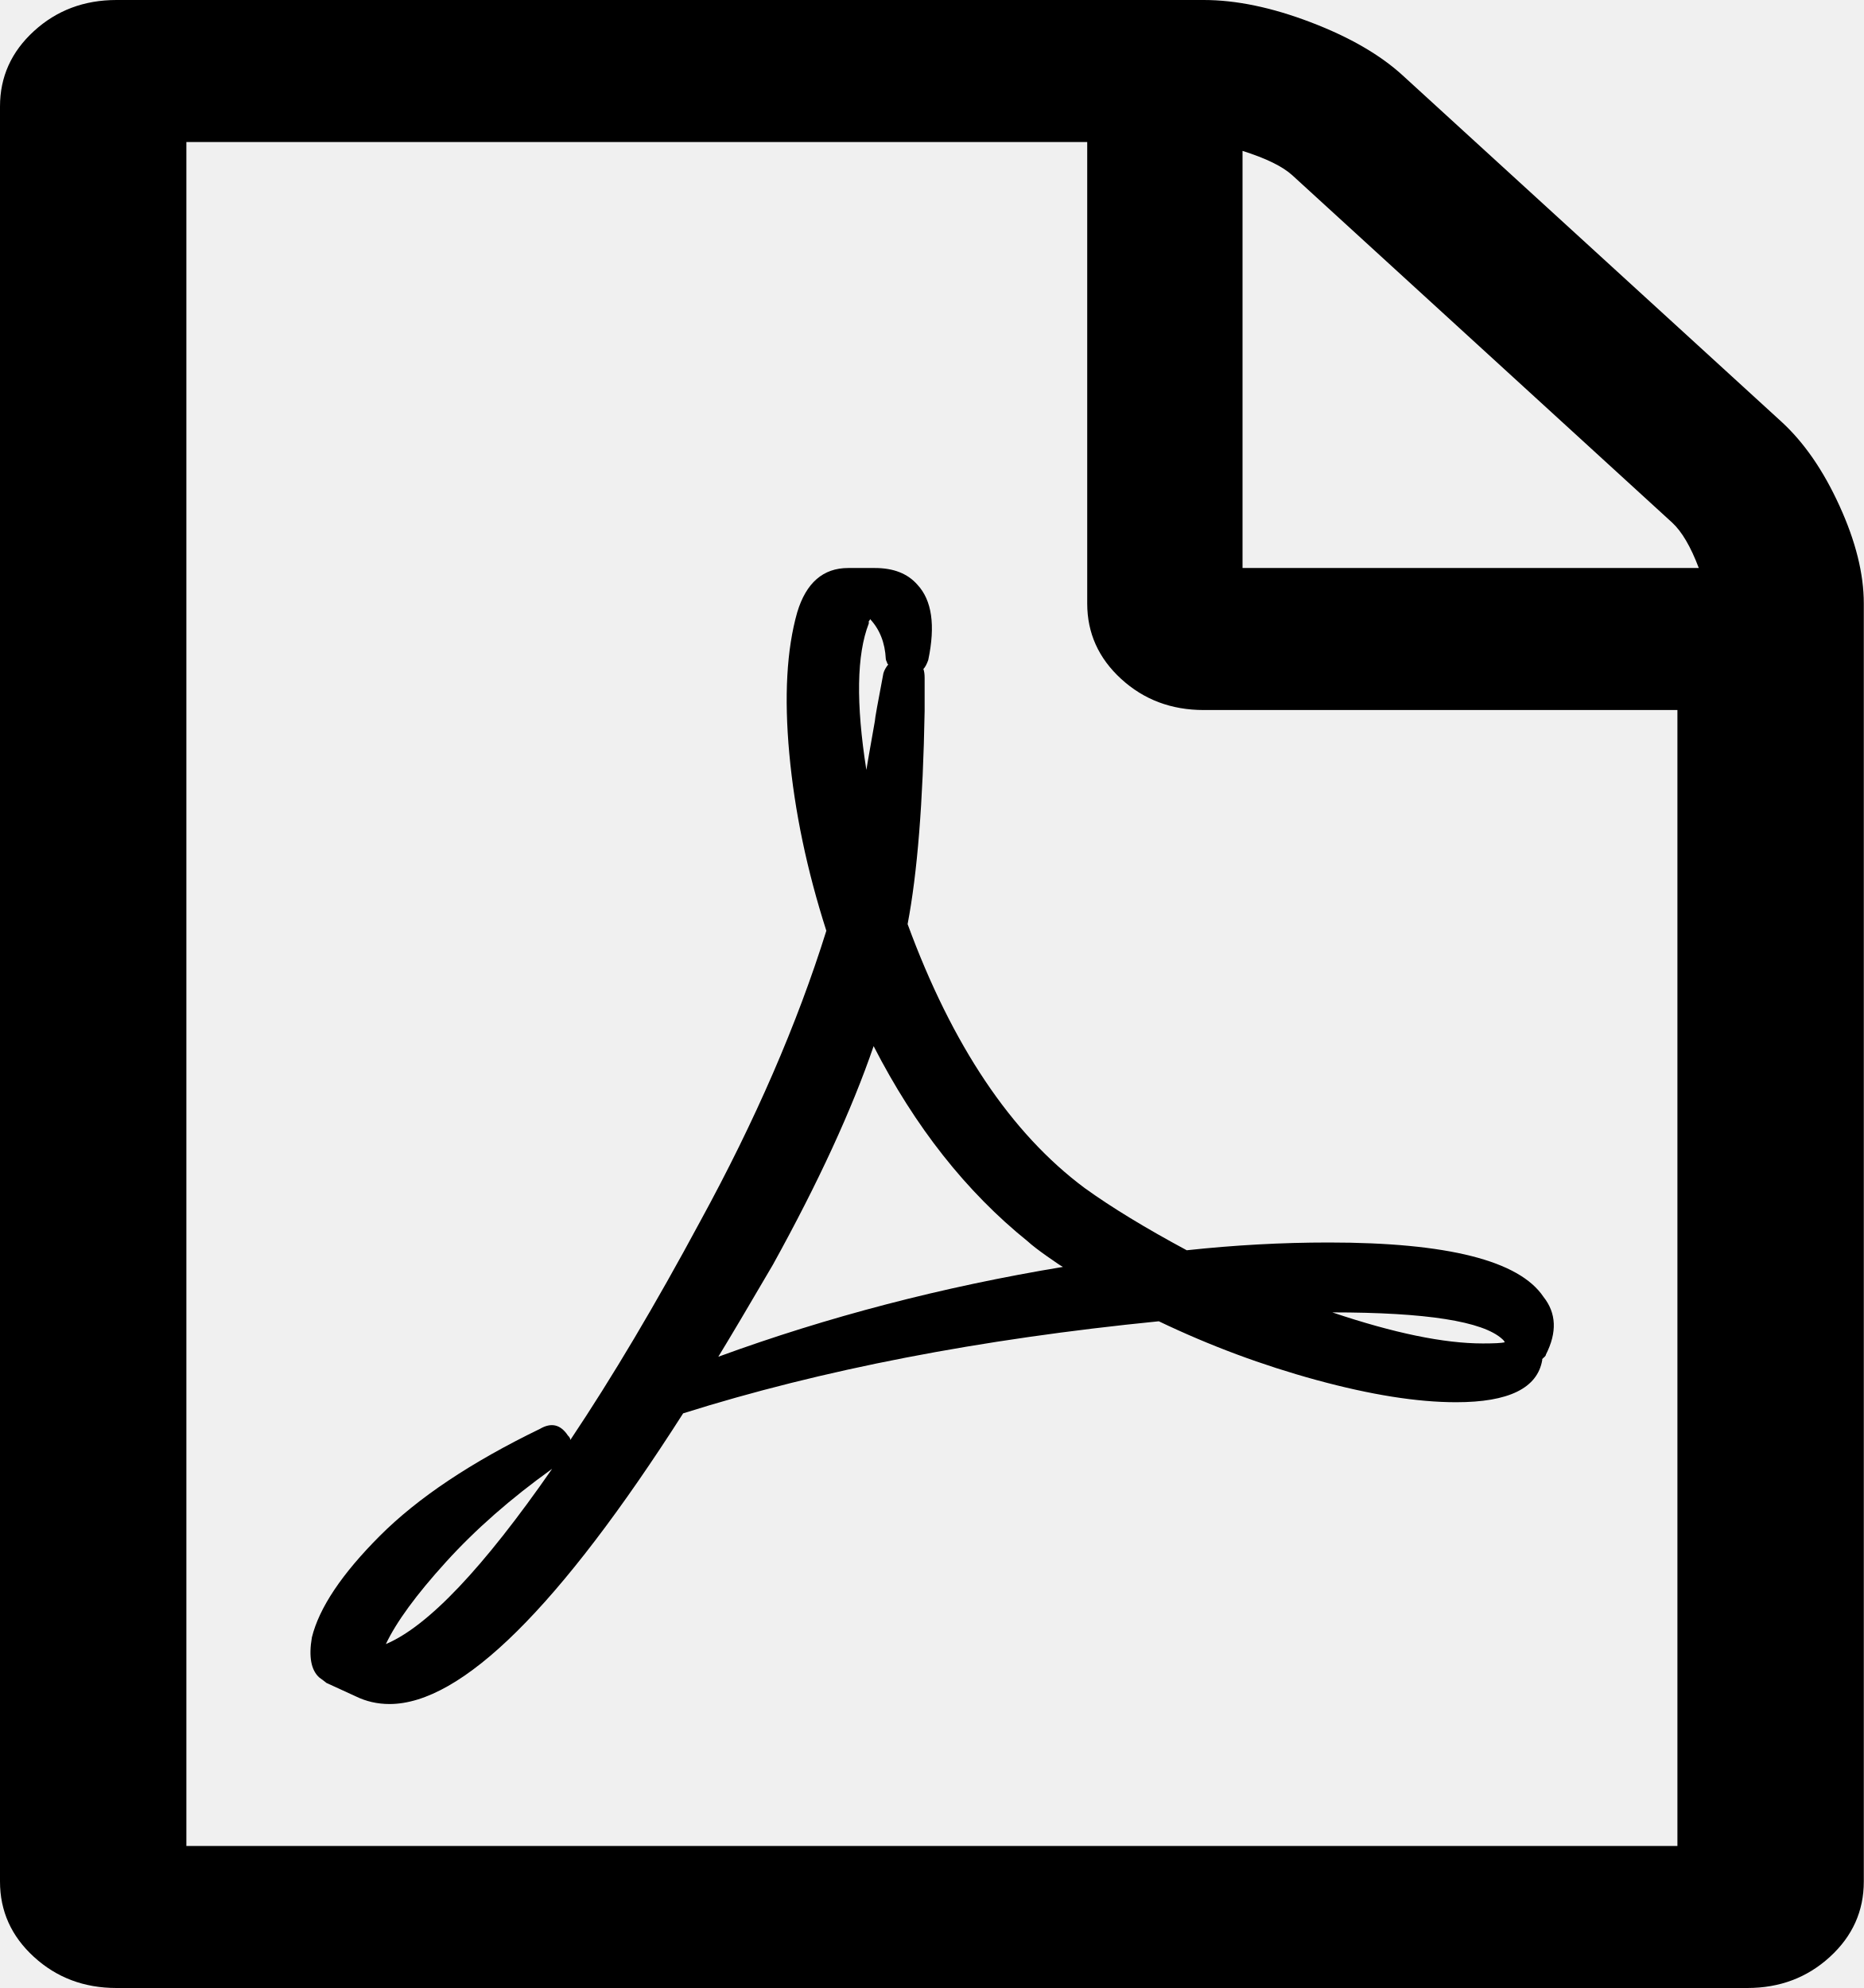
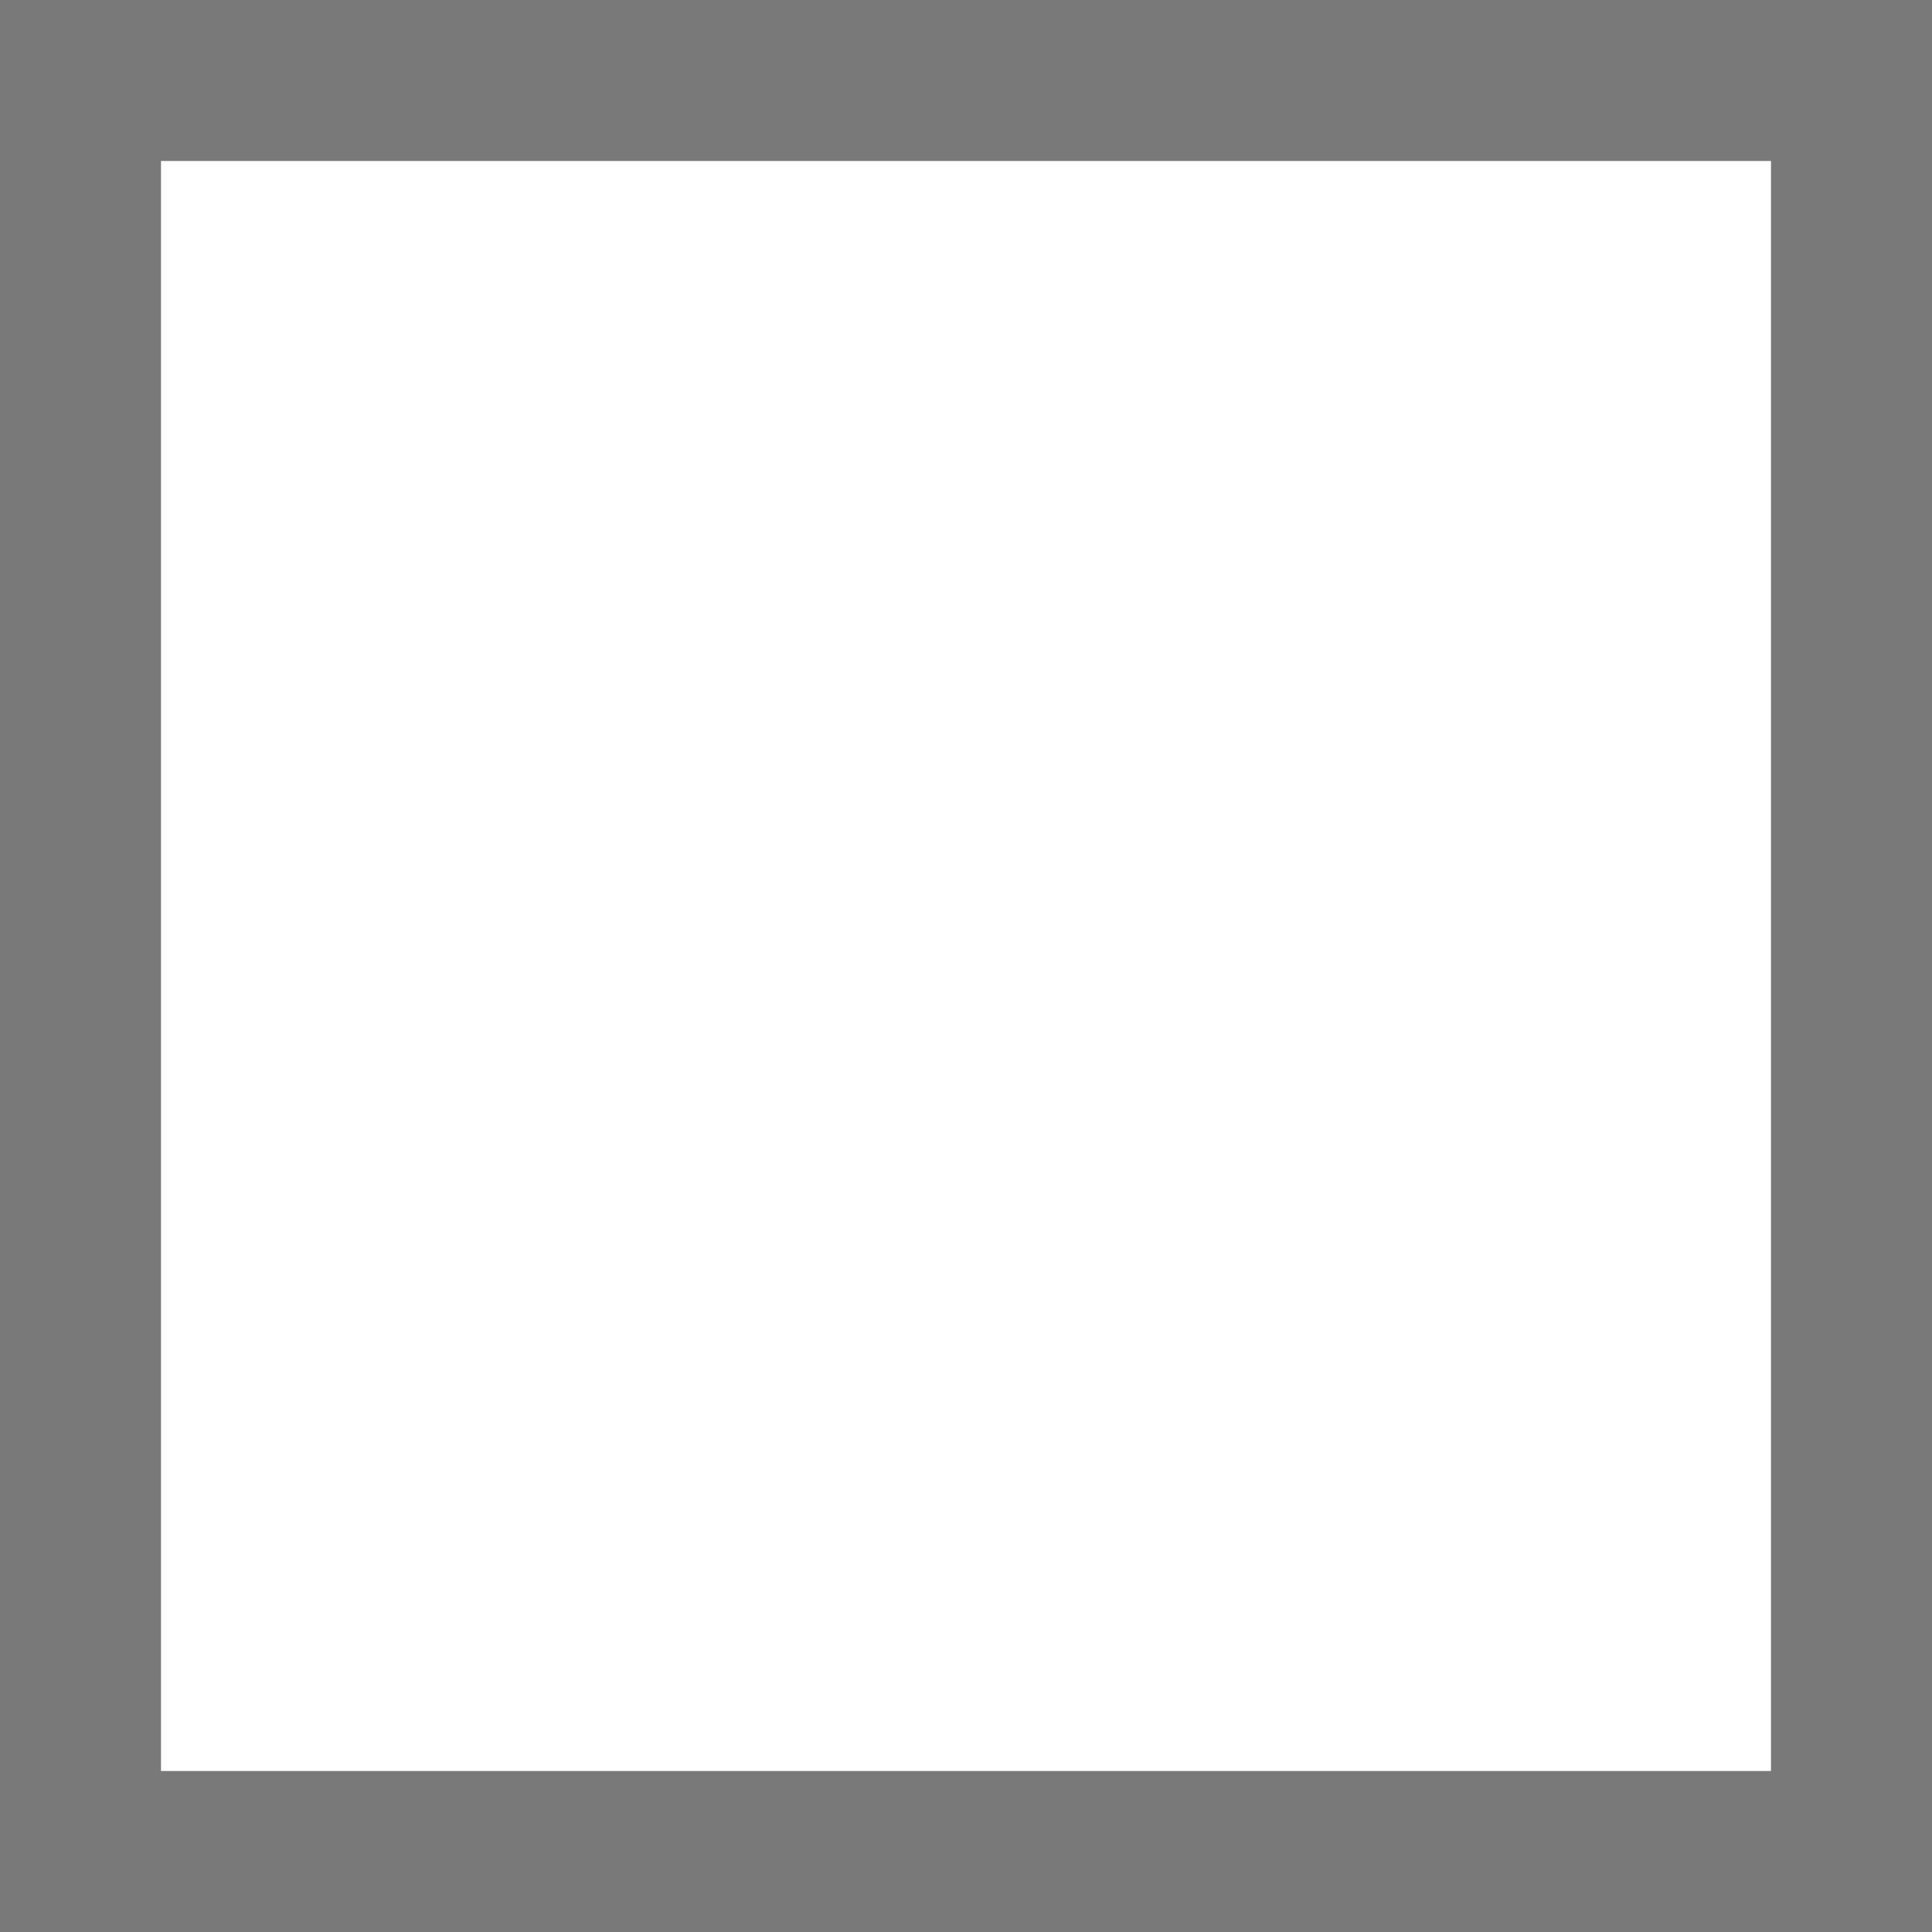
- <svg xmlns="http://www.w3.org/2000/svg" version="1.1" width="30px" height="32px">
-   <g transform="matrix(1 0 0 1 -1190 -333 )">
-     <path d="M 22.578 1.214  L 28.672 6.786  C 29.036 7.119  29.349 7.571  29.609 8.143  C 29.87 8.714  30 9.238  30 9.714  L 30 30.286  C 30 30.762  29.818 31.167  29.453 31.5  C 29.089 31.833  28.646 32  28.125 32  L 1.875 32  C 1.354 32  0.911 31.833  0.547 31.5  C 0.182 31.167  0 30.762  0 30.286  L 0 1.714  C 0 1.238  0.182 0.833  0.547 0.5  C 0.911 0.167  1.354 0  1.875 0  L 19.375 0  C 19.896 0  20.469 0.119  21.094 0.357  C 21.719 0.595  22.214 0.881  22.578 1.214  Z M 20.801 2.821  C 20.645 2.679  20.378 2.548  20 2.429  L 20 9.143  L 27.344 9.143  C 27.214 8.798  27.07 8.554  26.914 8.411  L 20.801 2.821  Z M 3 29.714  L 27 29.714  L 27 11.429  L 19.375 11.429  C 18.854 11.429  18.411 11.262  18.047 10.929  C 17.682 10.595  17.5 10.19  17.5 9.714  L 17.5 2.286  L 3 2.286  L 3 29.714  Z M 14.609 14.875  C 15.326 16.827  16.276 18.244  17.461 19.125  C 17.891 19.435  18.438 19.768  19.102 20.125  C 19.87 20.042  20.632 20  21.387 20  C 23.301 20  24.453 20.292  24.844 20.875  C 25.052 21.137  25.065 21.446  24.883 21.804  C 24.883 21.815  24.876 21.827  24.863 21.839  L 24.824 21.875  L 24.824 21.893  C 24.746 22.345  24.284 22.571  23.438 22.571  C 22.812 22.571  22.064 22.452  21.191 22.214  C 20.319 21.976  19.473 21.661  18.652 21.268  C 15.775 21.554  13.223 22.048  10.996 22.75  C 9.004 25.869  7.428 27.429  6.27 27.429  C 6.074 27.429  5.892 27.387  5.723 27.304  L 5.254 27.089  C 5.241 27.077  5.202 27.048  5.137 27  C 5.007 26.881  4.967 26.667  5.02 26.357  C 5.137 25.881  5.501 25.336  6.113 24.723  C 6.725 24.11  7.585 23.536  8.691 23  C 8.874 22.893  9.023 22.929  9.141 23.107  C 9.167 23.131  9.18 23.155  9.18 23.179  C 9.857 22.167  10.553 20.994  11.27 19.661  C 12.155 18.042  12.832 16.482  13.301 14.982  C 12.988 14.006  12.79 13.057  12.705 12.134  C 12.62 11.211  12.663 10.452  12.832 9.857  C 12.975 9.381  13.249 9.143  13.652 9.143  L 14.062 9.143  L 14.082 9.143  C 14.382 9.143  14.609 9.232  14.766 9.411  C 15 9.661  15.059 10.065  14.941 10.625  C 14.915 10.696  14.889 10.744  14.863 10.768  C 14.876 10.804  14.883 10.851  14.883 10.911  L 14.883 11.446  C 14.857 12.911  14.766 14.054  14.609 14.875  Z M 7.178 25.143  C 6.702 25.667  6.38 26.107  6.211 26.464  C 6.888 26.179  7.78 25.238  8.887 23.643  C 8.223 24.119  7.653 24.619  7.178 25.143  Z M 13.984 10  L 13.984 10.036  C 13.789 10.536  13.776 11.321  13.945 12.393  C 13.958 12.31  14.004 12.048  14.082 11.607  C 14.082 11.571  14.128 11.315  14.219 10.839  C 14.232 10.792  14.258 10.744  14.297 10.696  C 14.284 10.685  14.277 10.673  14.277 10.661  C 14.264 10.637  14.258 10.619  14.258 10.607  C 14.245 10.345  14.16 10.131  14.004 9.964  C 14.004 9.976  13.997 9.988  13.984 10  Z M 12.441 20.357  C 12.051 21.024  11.758 21.518  11.562 21.839  C 13.32 21.196  15.169 20.714  17.109 20.393  C 17.083 20.381  16.999 20.324  16.855 20.223  C 16.712 20.122  16.608 20.042  16.543 19.982  C 15.553 19.185  14.727 18.137  14.062 16.839  C 13.711 17.863  13.171 19.036  12.441 20.357  Z M 24.219 21.607  C 24.219 21.595  24.206 21.577  24.18 21.554  C 23.867 21.268  22.956 21.125  21.445 21.125  C 22.435 21.458  23.242 21.625  23.867 21.625  C 24.049 21.625  24.167 21.619  24.219 21.607  Z " fill-rule="nonzero" fill="#000000" stroke="none" transform="matrix(1 0 0 1 1190 333 )" />
-   </g>
+ <svg xmlns="http://www.w3.org/2000/svg" version="1.1" width="12px" height="12px" viewBox="49 664  12 12">
+   <path d="M 49.5 664.5  L 60.5 664.5  L 60.5 675.5  L 49.5 675.5  L 49.5 664.5  Z " fill-rule="nonzero" fill="#ffffff" stroke="none" />
+   <path d="M 49.5 664.5  L 60.5 664.5  L 60.5 675.5  L 49.5 675.5  L 49.5 664.5  Z " stroke-width="1" stroke="#797979" fill="none" />
</svg>
